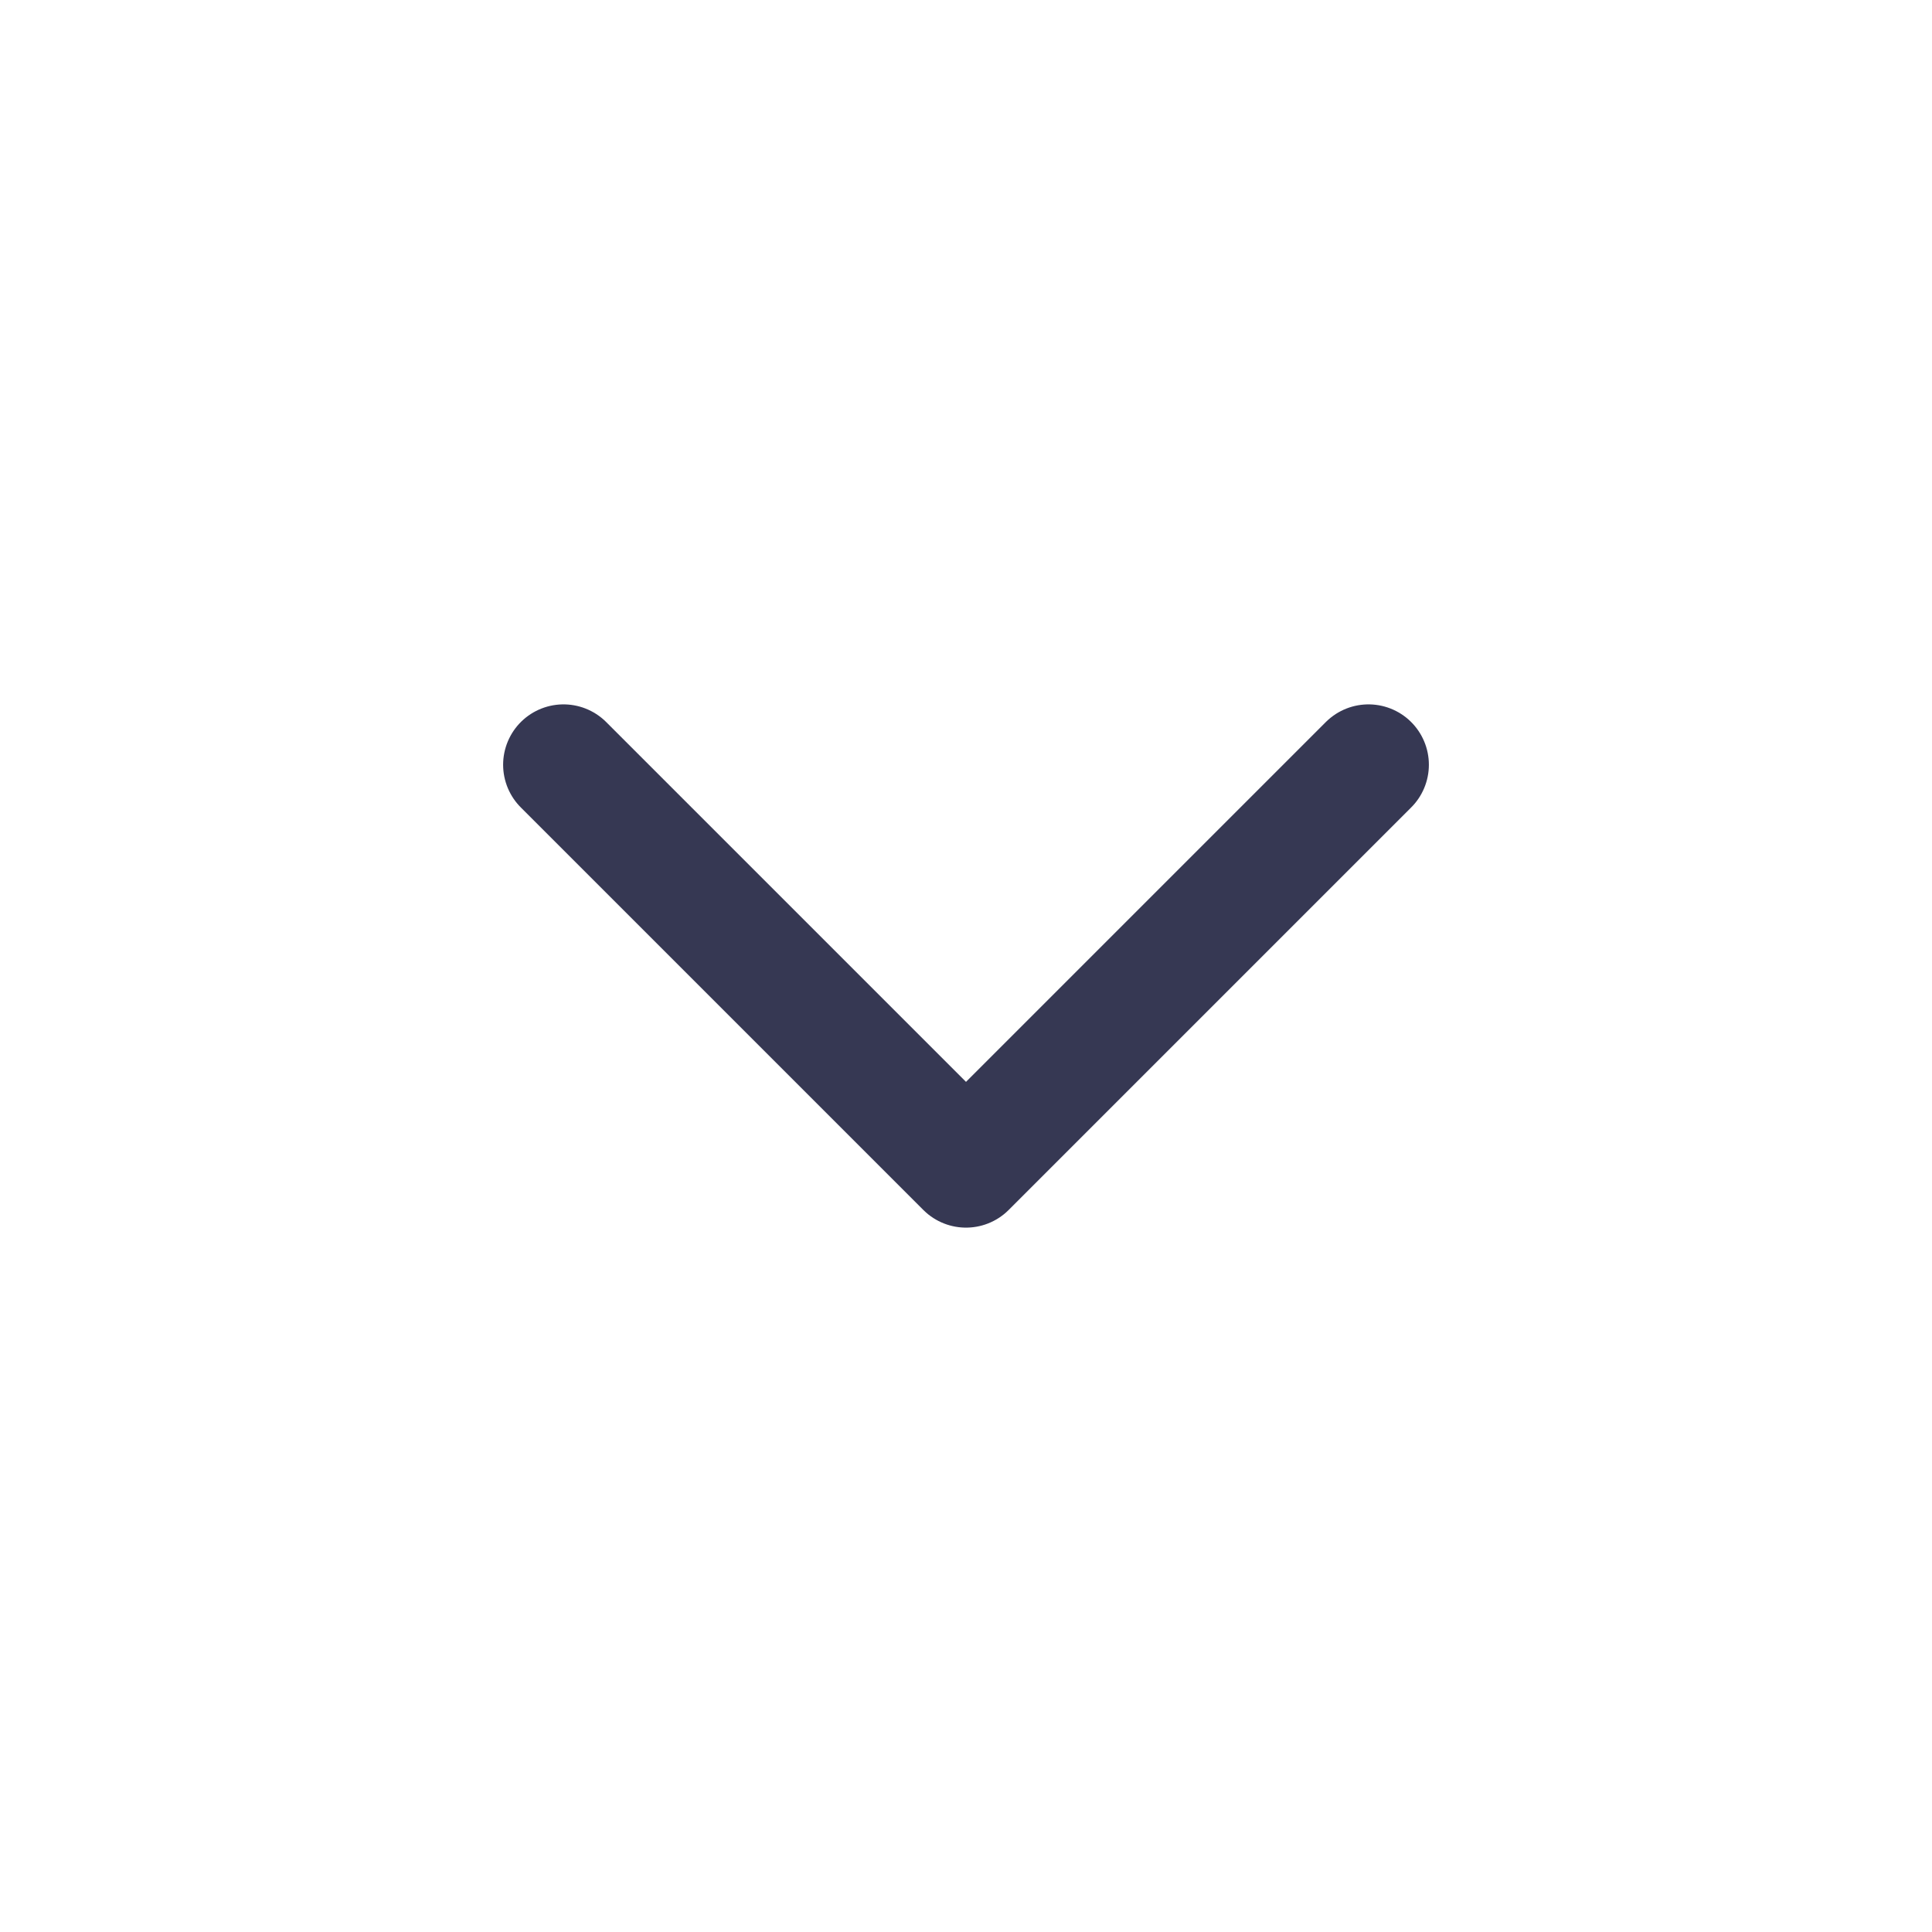
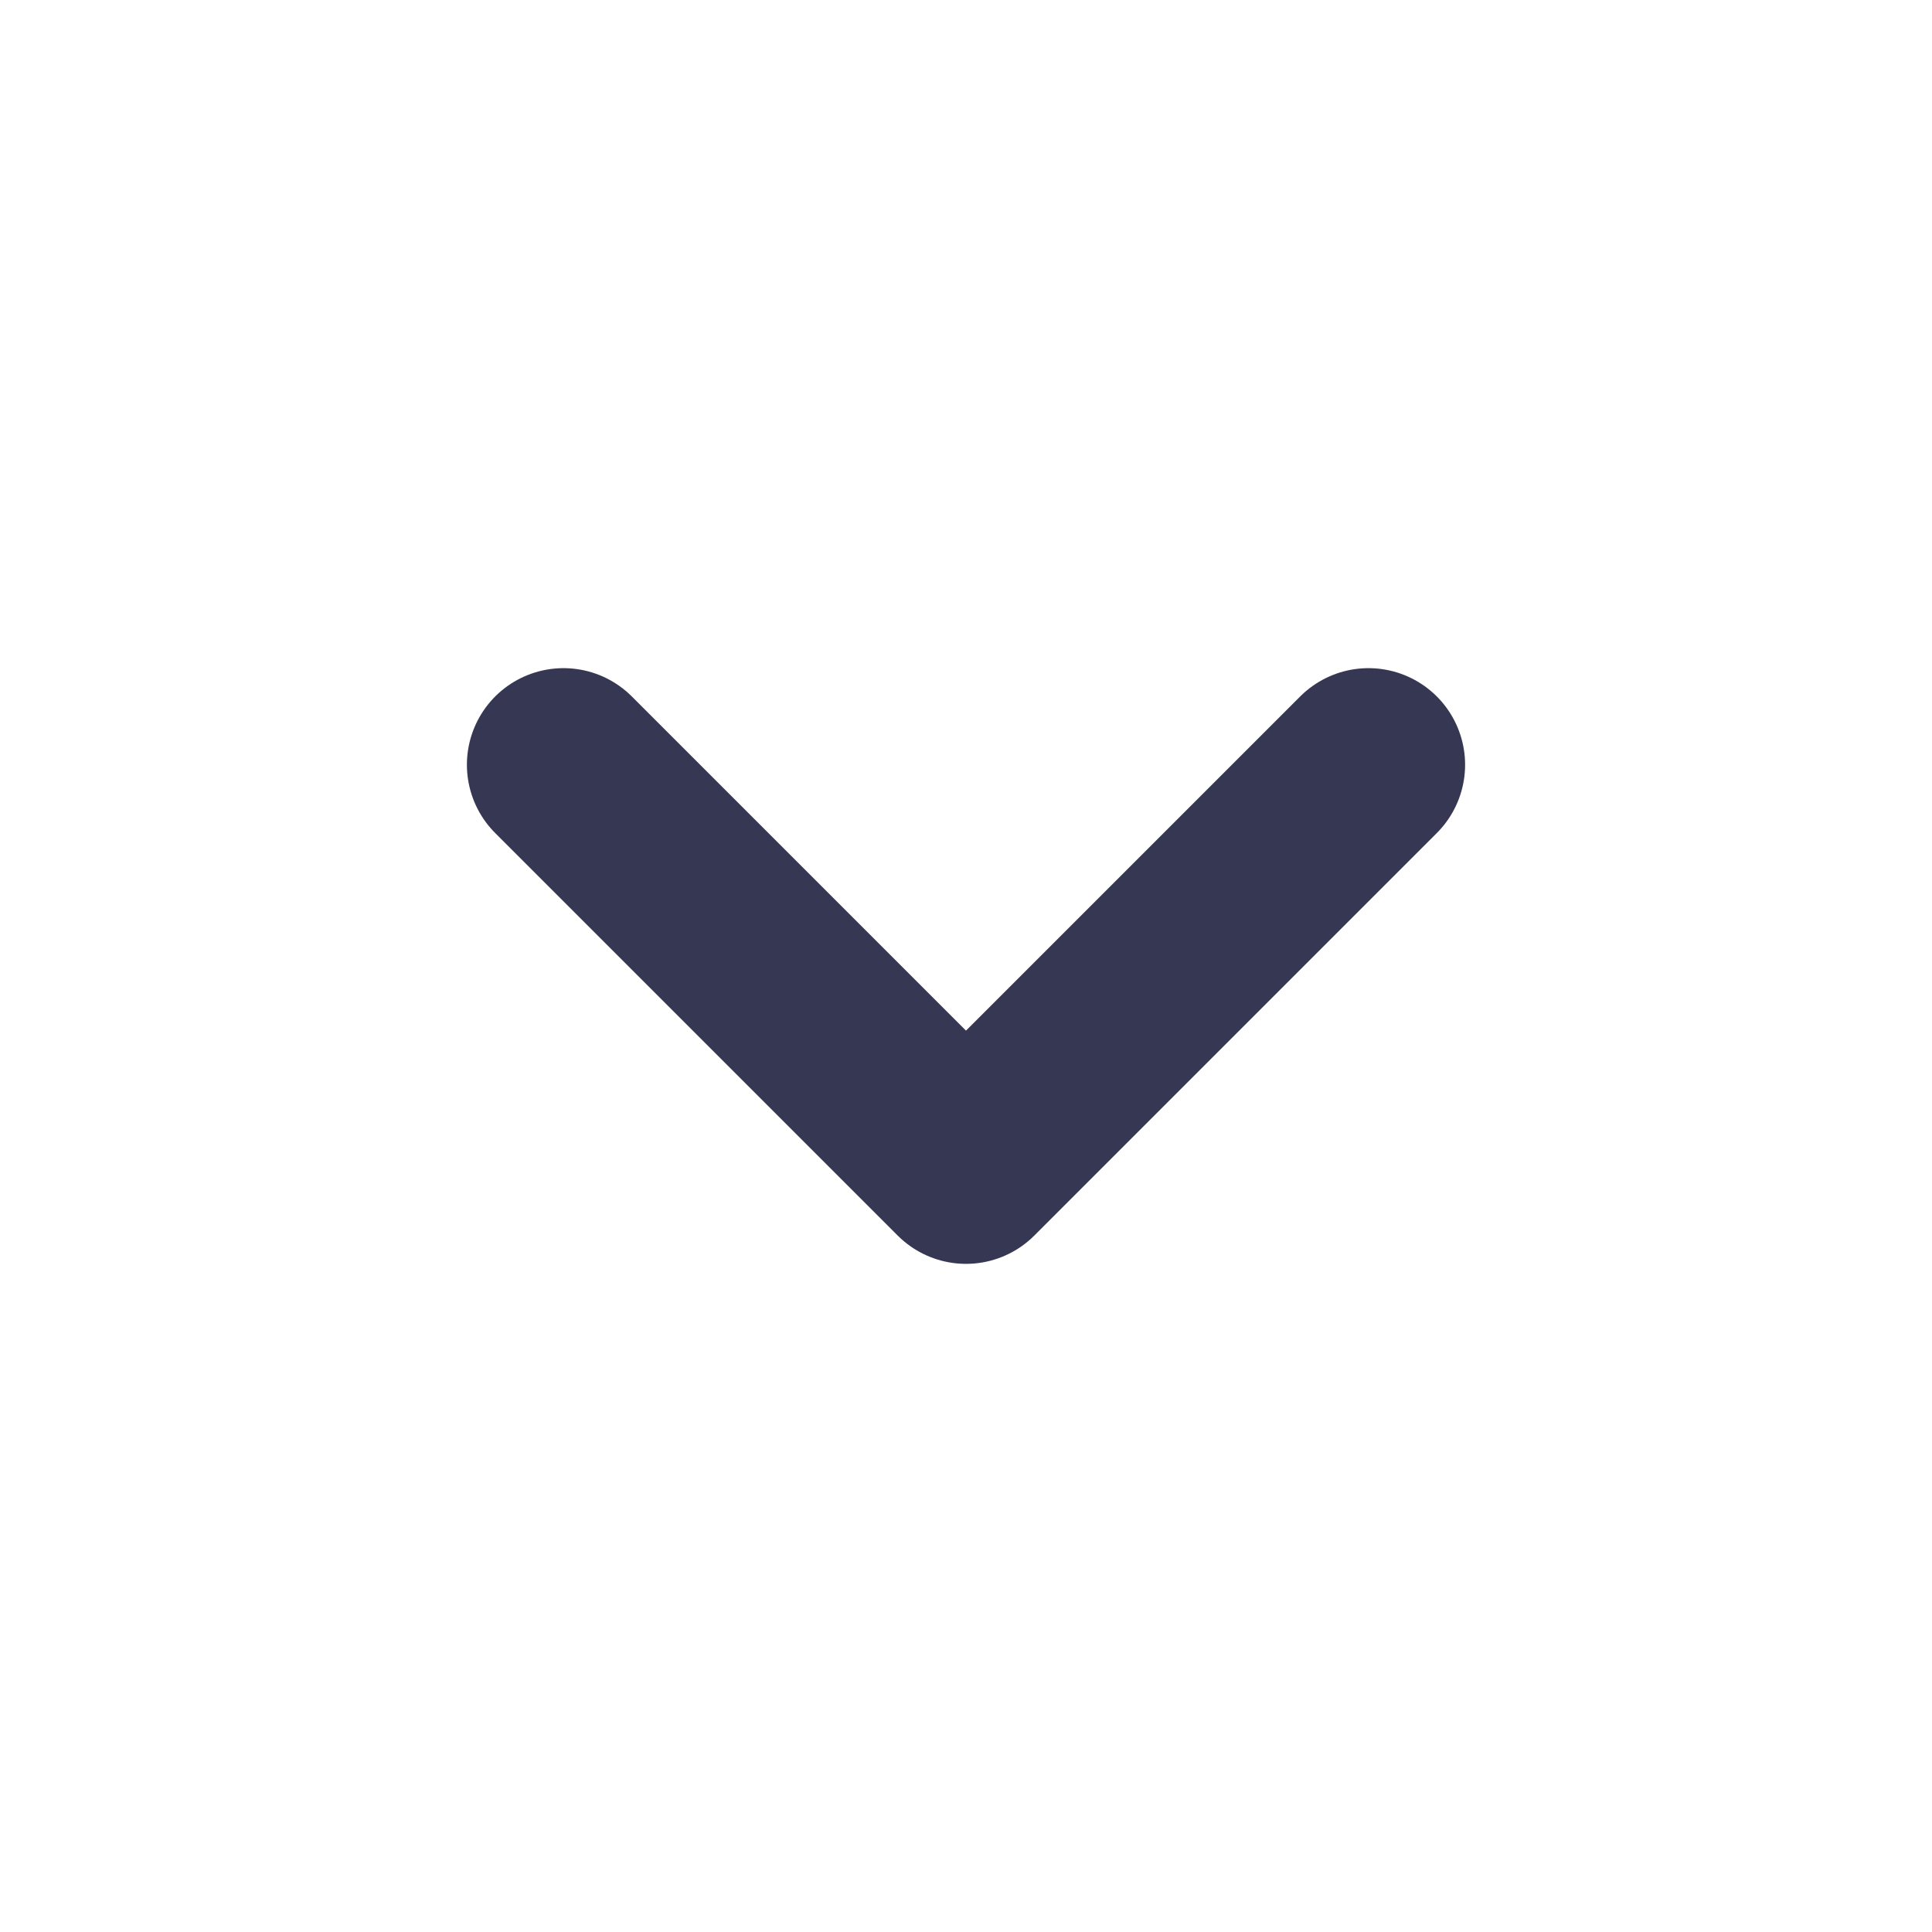
<svg xmlns="http://www.w3.org/2000/svg" width="800px" height="800px" viewBox="0 0 24 24" fill="none">
-   <path d="M17 9.5L12 14.5L7 9.5" stroke="#363853" stroke-width="1.5" stroke-linecap="round" stroke-linejoin="round" />
+   <g id="SVGRepo_bgCarrier" stroke-width="0" />
+   <g id="SVGRepo_tracerCarrier" stroke-linecap="round" stroke-linejoin="round" />
+   <g id="SVGRepo_iconCarrier">
+     <path d="M17 9.5L12 14.5L7 9.5" stroke="#363853" stroke-width="2.4" stroke-linecap="round" stroke-linejoin="round" />
+   </g>
</svg>
